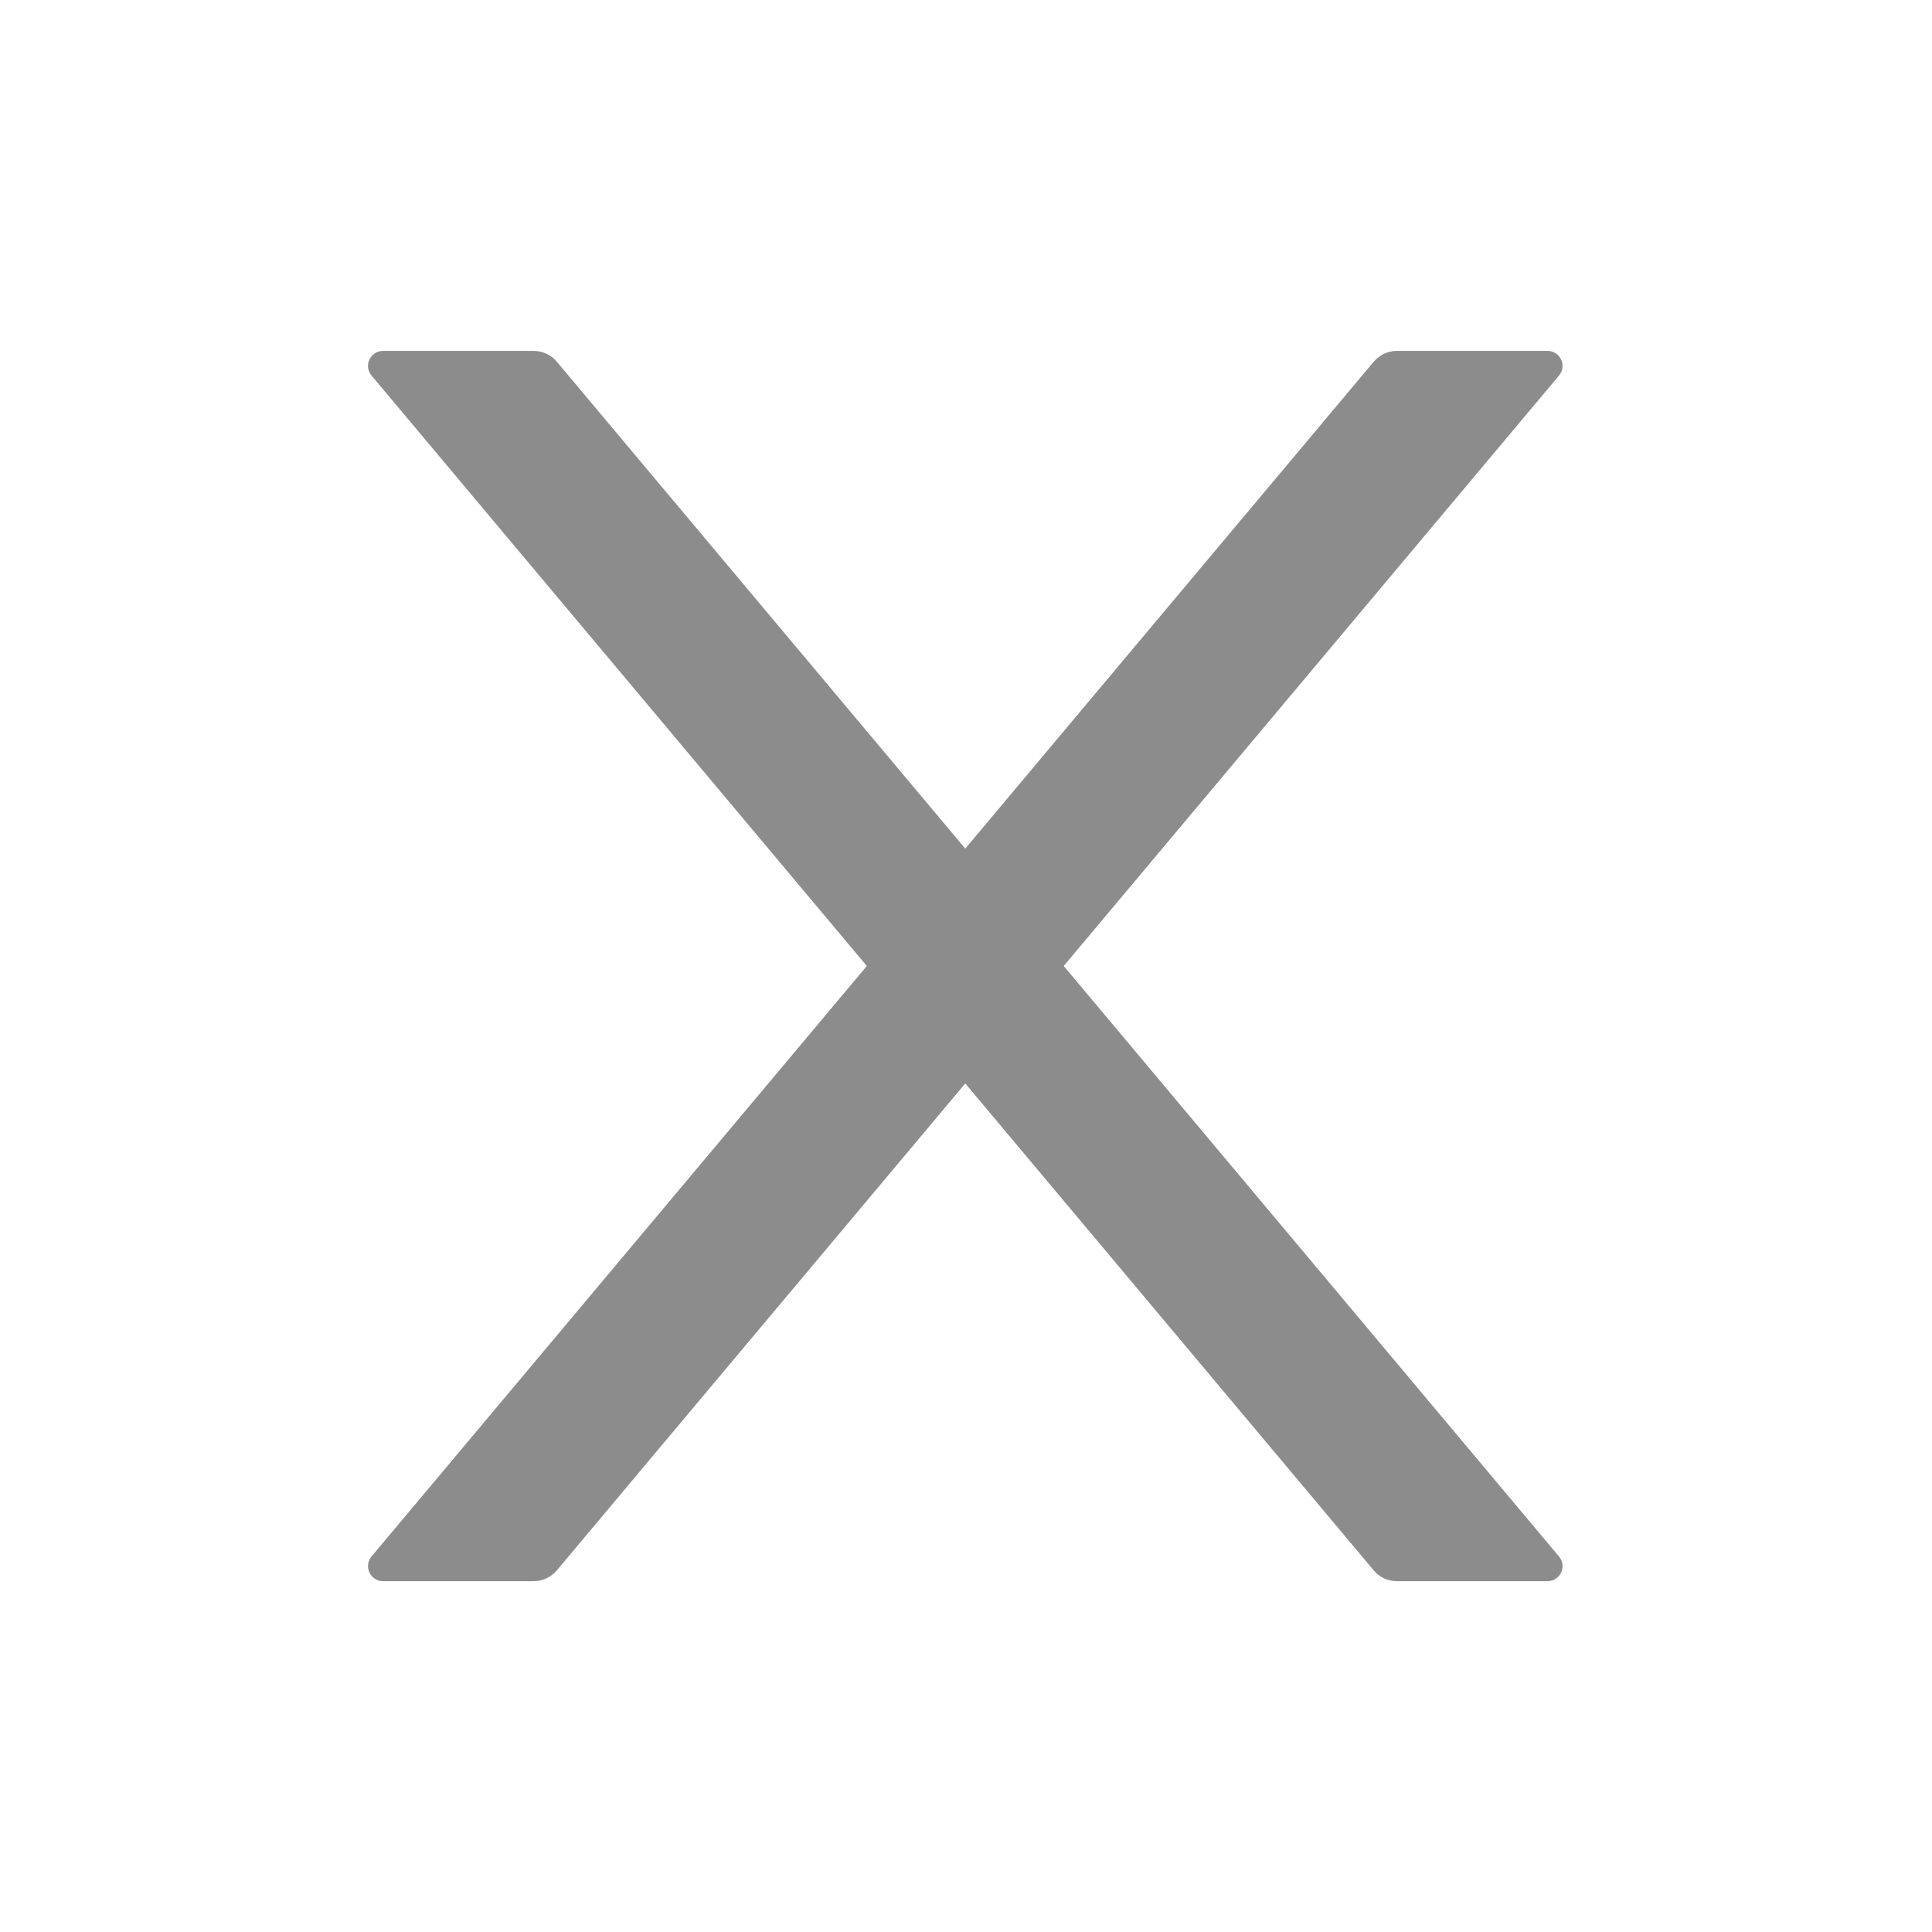
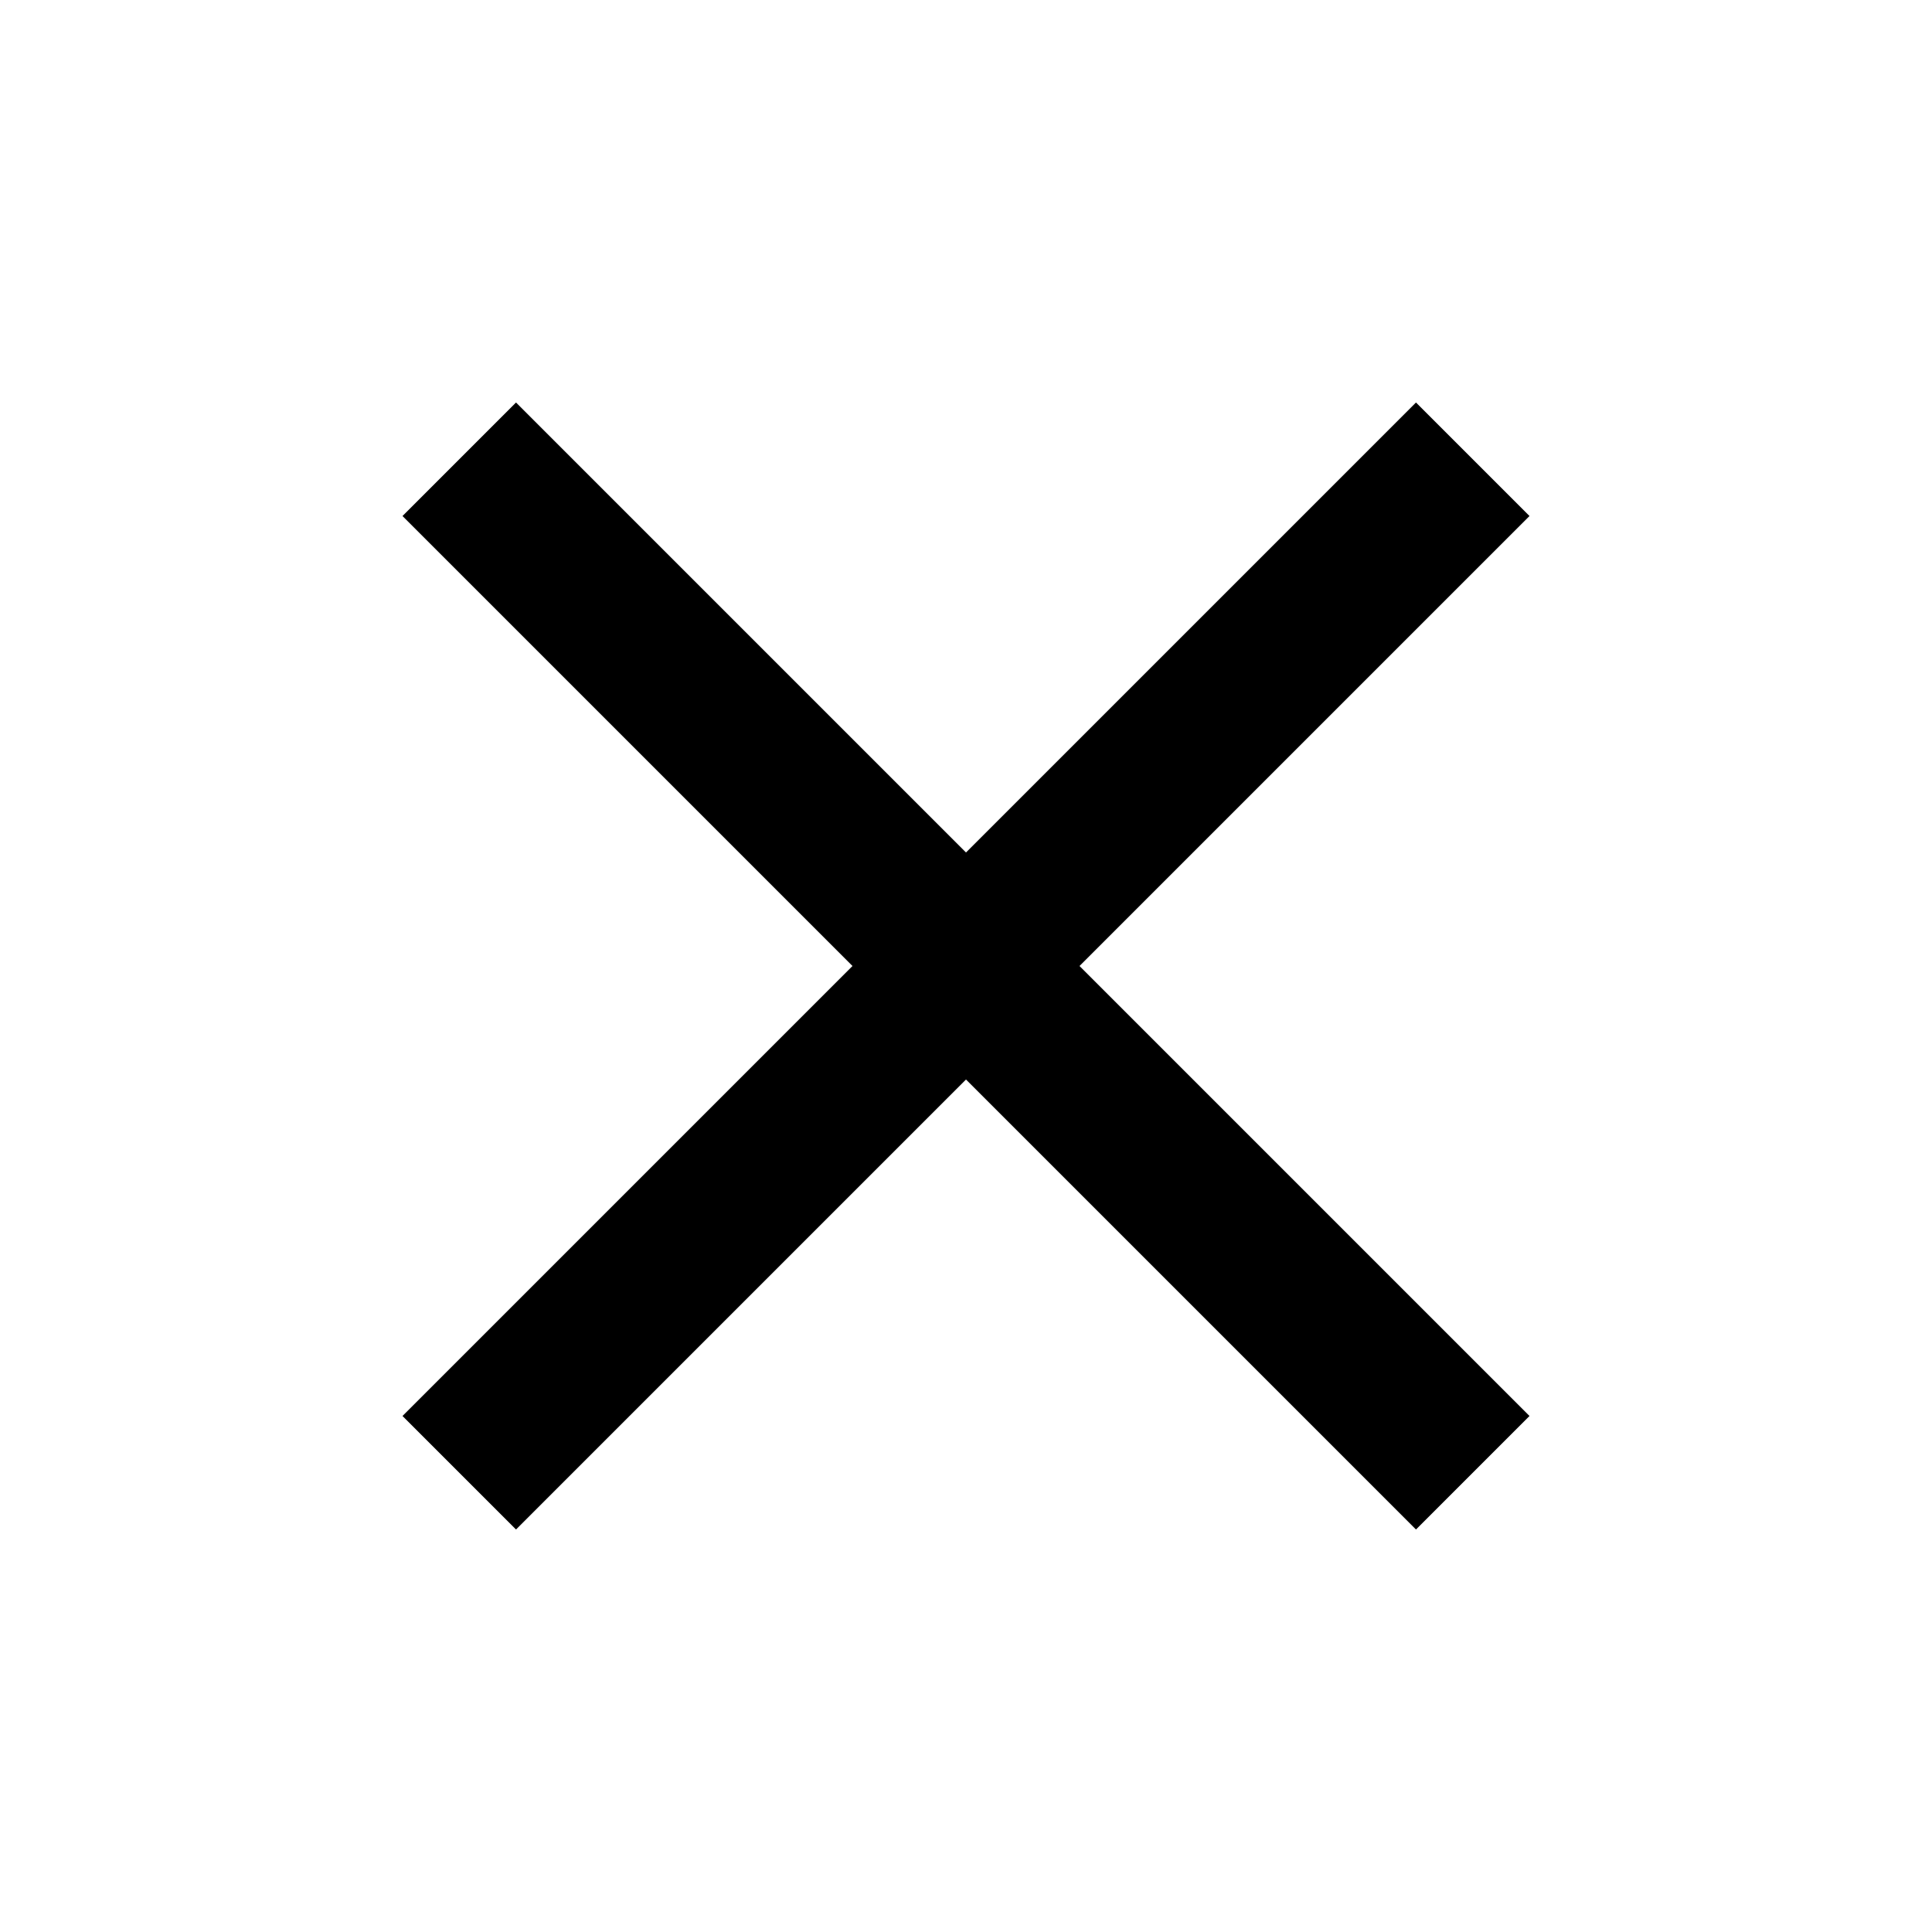
- <svg xmlns="http://www.w3.org/2000/svg" fill="none" height="24" viewBox="0 0 24 24" width="24">
-   <path d="m13.214 12 6.152-7.334c.103-.122.016-.307-.143-.307h-1.87c-.11.0-.216.049-.288.134l-5.074 6.049-5.074-6.049c-.07-.084-.176-.134-.288-.134h-1.87c-.159.0-.246.185-.143.307l6.152 7.334-6.152 7.334c-.023.027-.038.06-.043.096-.005.035 68e-5.071.016.104.015.032.039.06.069.079.03.019.065.029.101.029h1.87c.11.0.216-.049.288-.134l5.074-6.049 5.074 6.049c.07.084.176.134.288.134h1.87c.159.0.246-.185.143-.307z" fill="#8c8c8c" />
+ <svg xmlns="http://www.w3.org/2000/svg" height="24px" viewBox="0 0 24 24" width="24px" fill="#000000">
+   <path d="M0 0h24v24H0V0z" fill="none" />
+   <path d="M19 6.41L17.59 5 12 10.59 6.41 5 5 6.41 10.59 12 5 17.59 6.41 19 12 13.41 17.59 19 19 17.59 13.41 12 19 6.41z" />
</svg>
